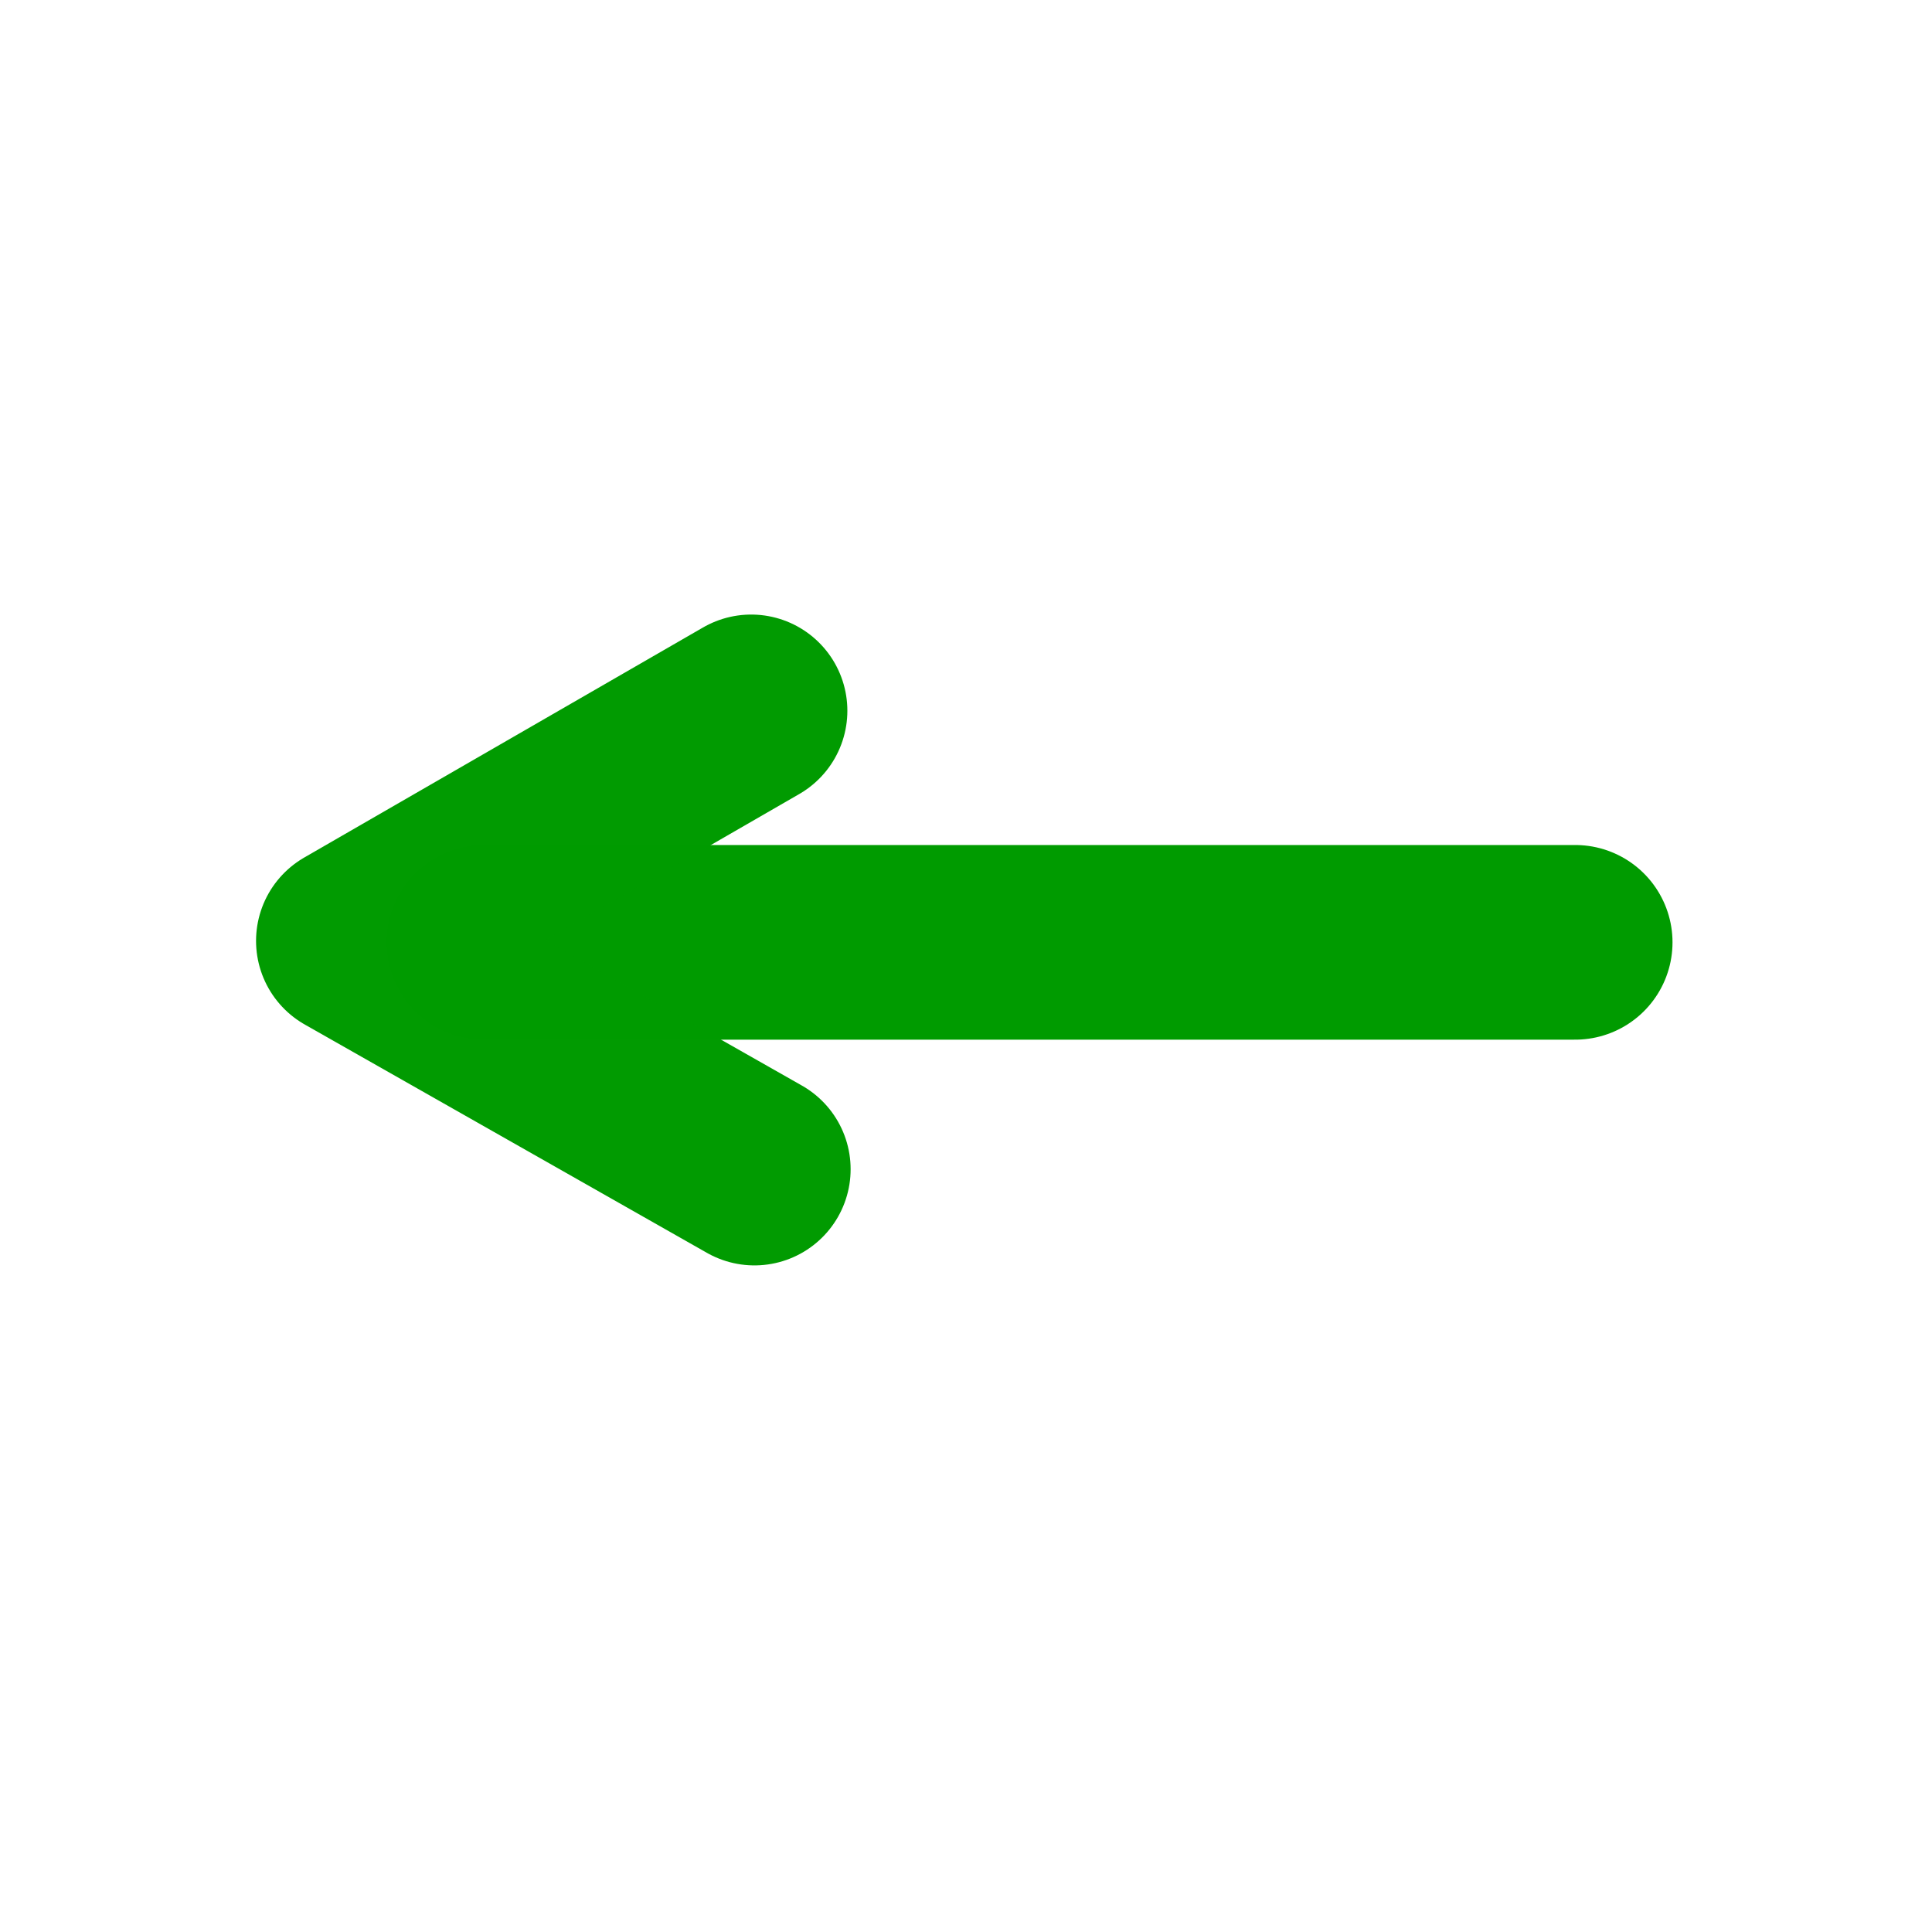
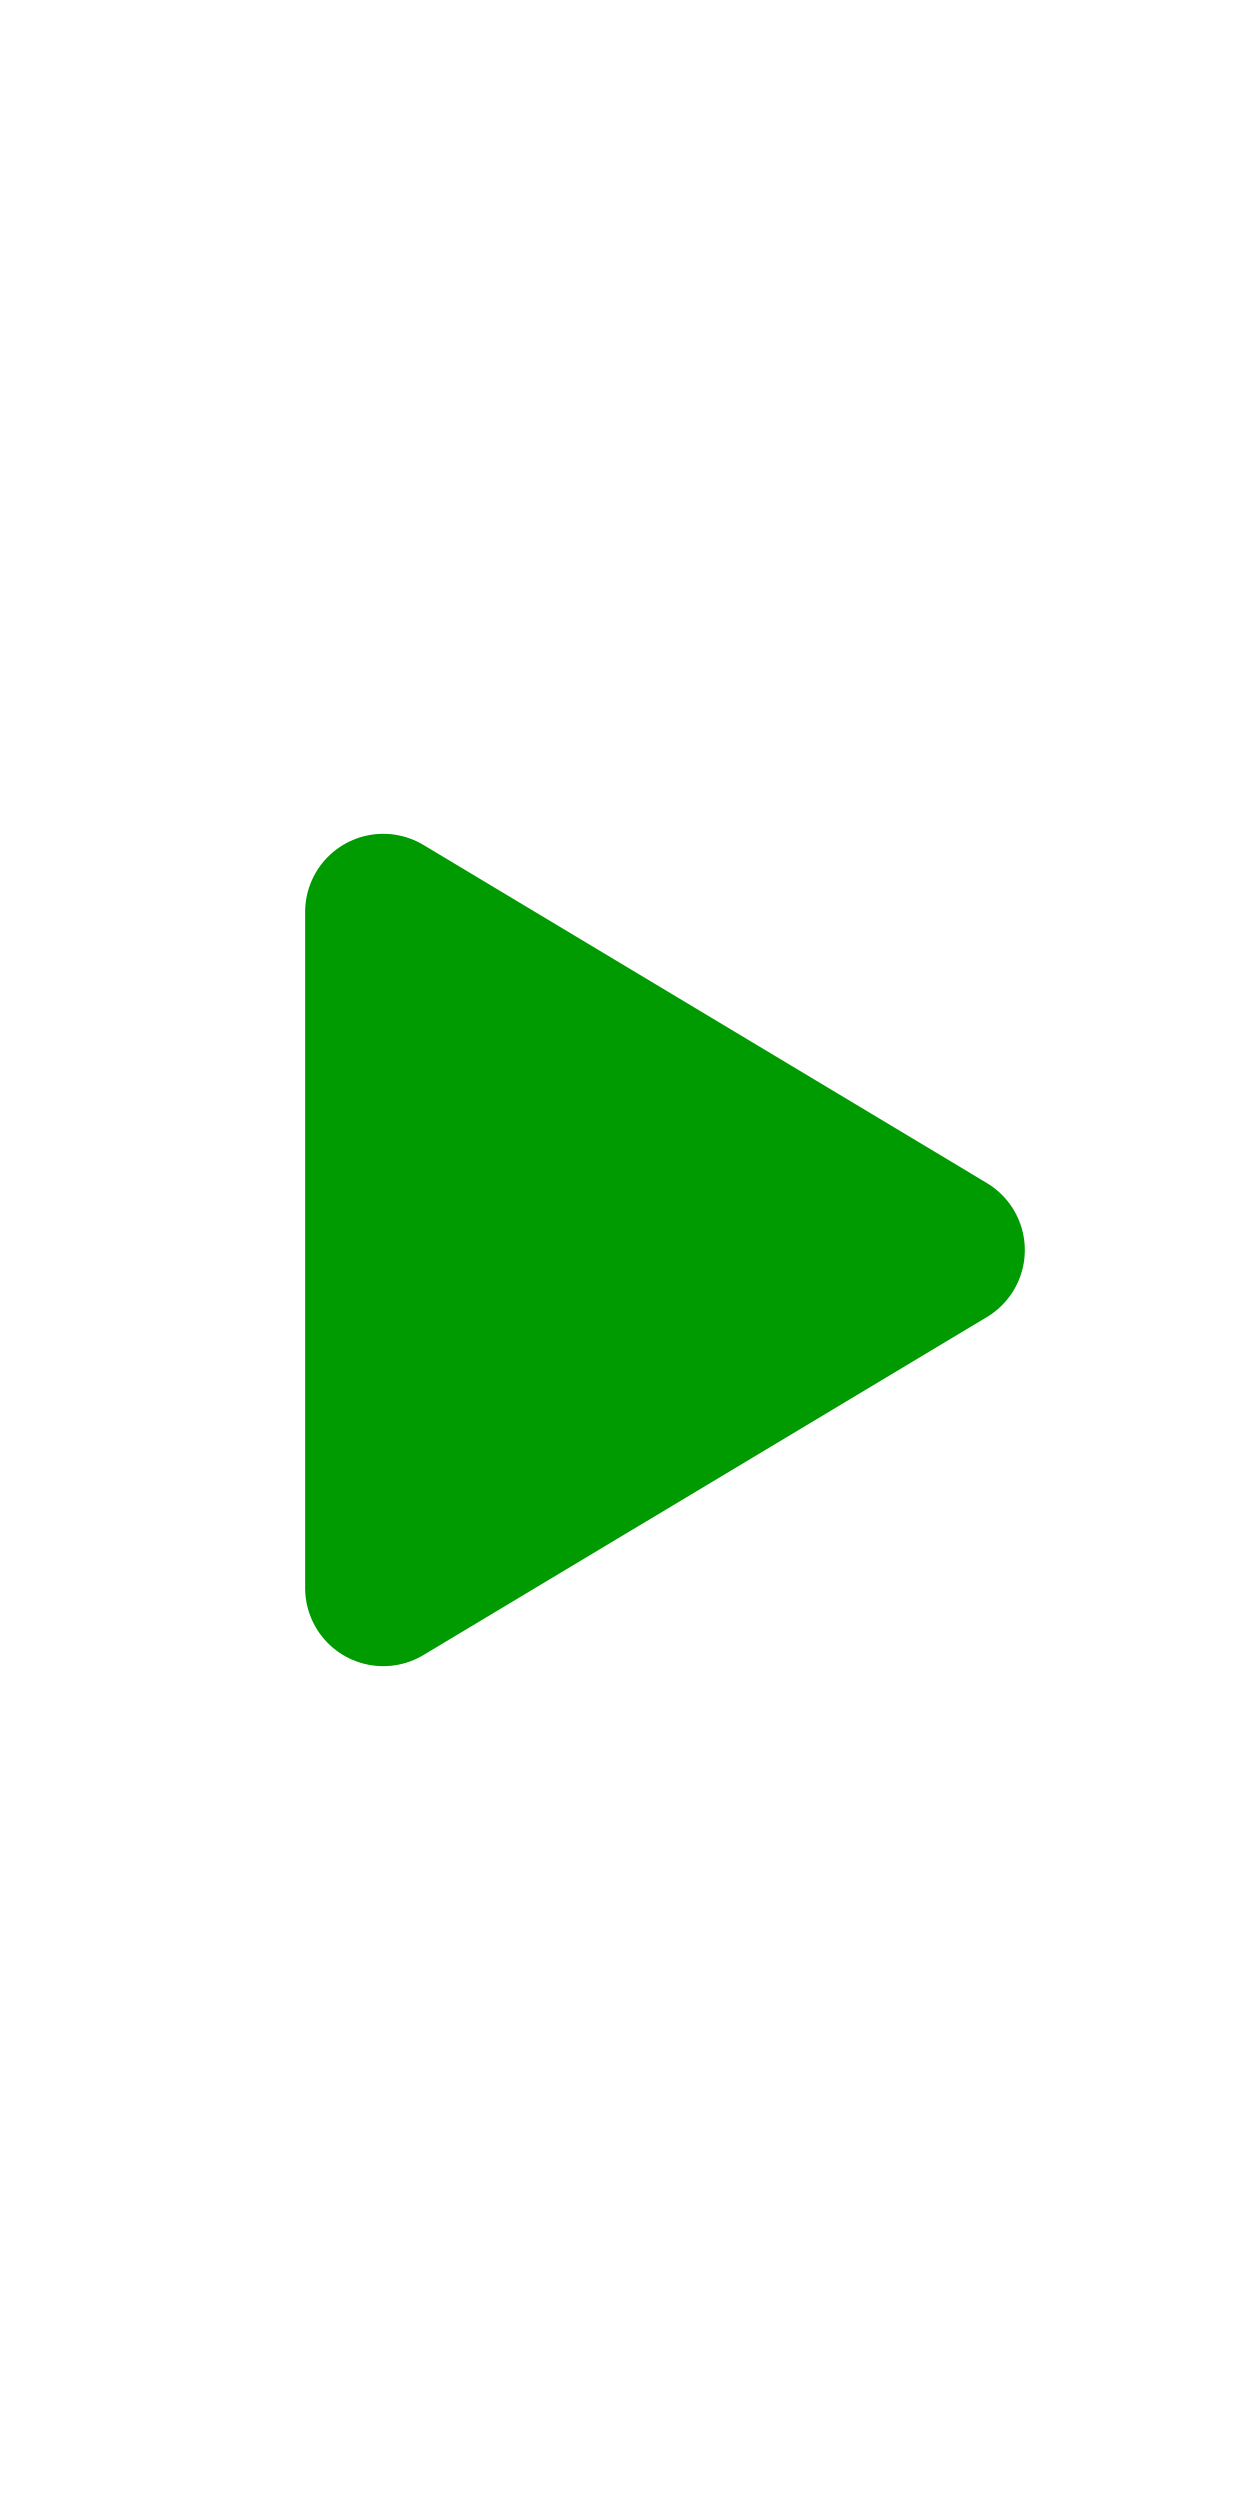
- <svg xmlns="http://www.w3.org/2000/svg" height="16" width="16" id="svg2" viewBox="0 0 16 16" version="1.1">
-   <defs id="defs14" />
-   <rect transform="scale(1,-1)" y="-16" x="-3.5" height="16" width="23.5" id="rect814" style="opacity:0.995;fill:none;fill-opacity:1;stroke:none;stroke-width:1.764;stroke-linecap:round;stroke-linejoin:round;stroke-miterlimit:4;stroke-dasharray:none;stroke-dashoffset:0;stroke-opacity:1;marker:none" />
-   <path id="path4490-7" d="m 13.045,7.804 -9.037,0" style="fill:none;stroke:#009b00;stroke-width:1.612;stroke-linecap:round;stroke-linejoin:miter;stroke-opacity:1" />
-   <path id="rect4774-6" d="M 6.221,5.886 2.917,7.792 6.248,9.683" style="opacity:0.995;fill:none;fill-opacity:1;stroke:#009b00;stroke-width:1.593;stroke-linecap:round;stroke-linejoin:round;stroke-miterlimit:4;stroke-dasharray:none;stroke-dashoffset:0;stroke-opacity:1;marker:none" />
+ <svg xmlns="http://www.w3.org/2000/svg" width="8px" height="16px" viewBox="0 0 8 16" version="1.1">
+   <g id="Page-1" stroke="none" stroke-width="1" fill="none" fill-rule="evenodd" stroke-linecap="round" stroke-linejoin="round">
+     <g id="Icon" transform="translate(2.092303, 5.197008)" fill="#009B00" stroke="#009B00">
+       <polygon id="Triangle" transform="translate(2.16359, 2.802992) rotate(90) translate(-2.16359, -2.802992) " points="2.164 1 4.327 4.606 0 4.606" />
+     </g>
+   </g>
</svg>
